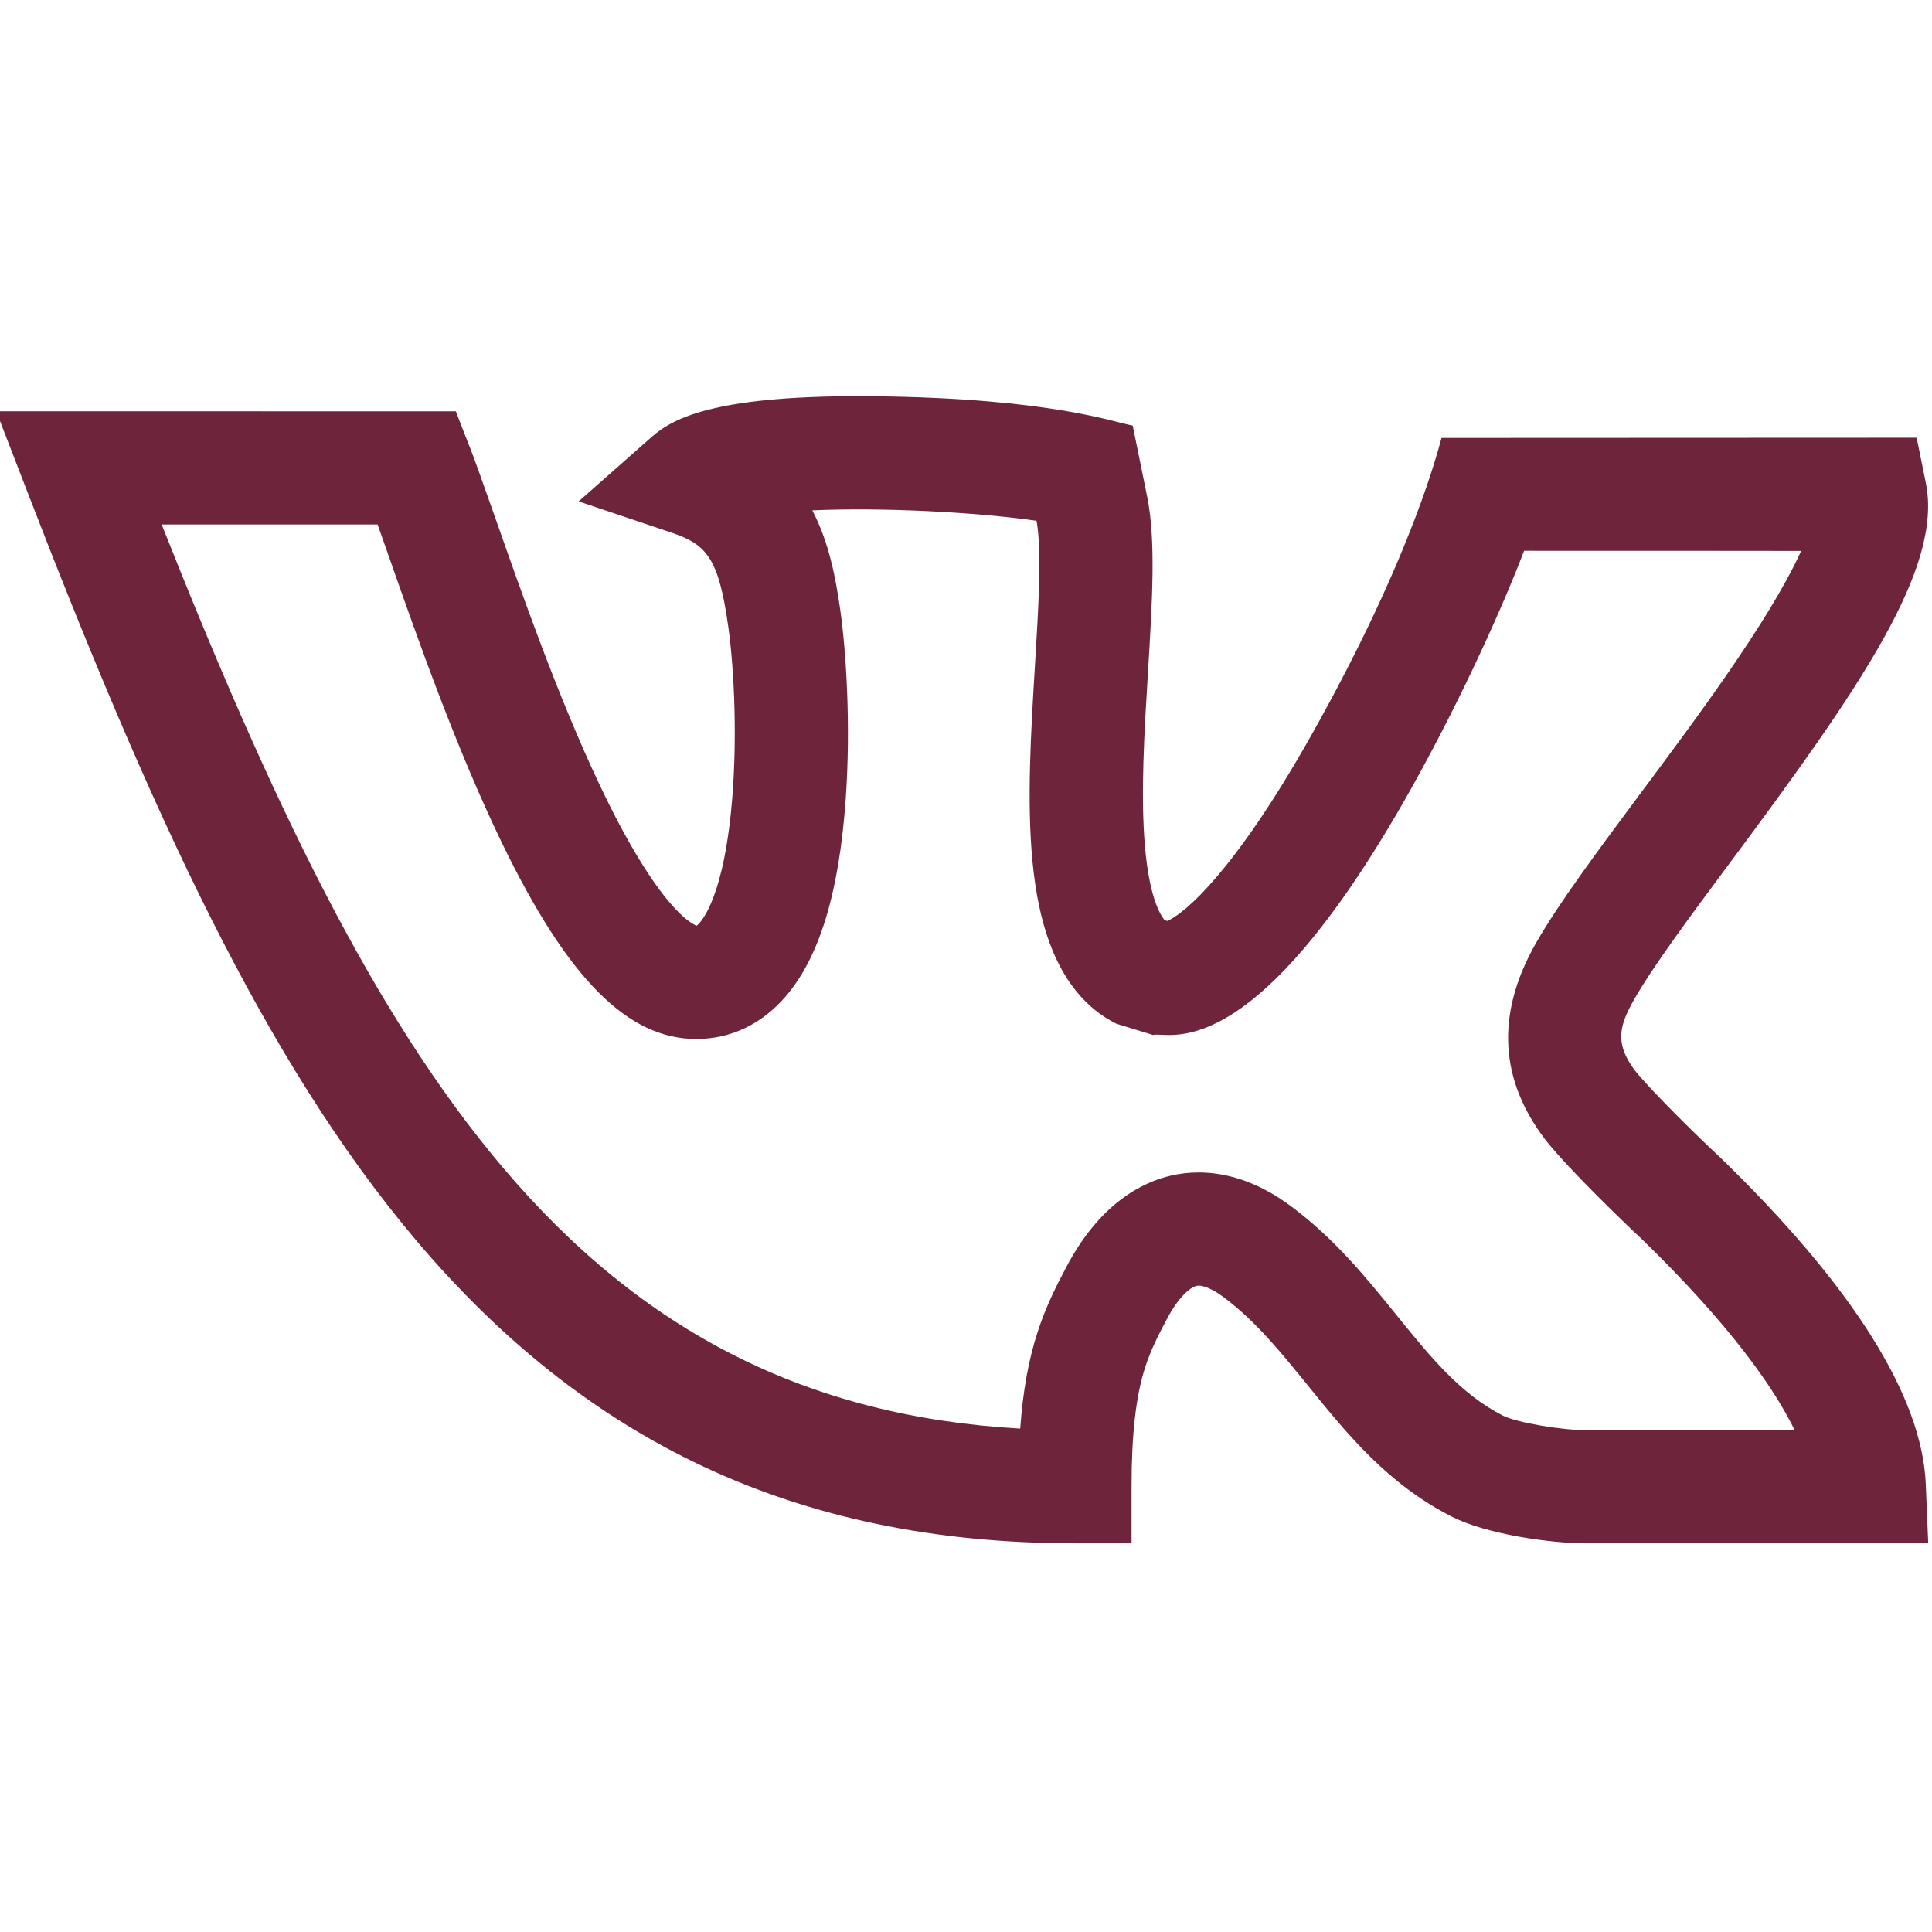
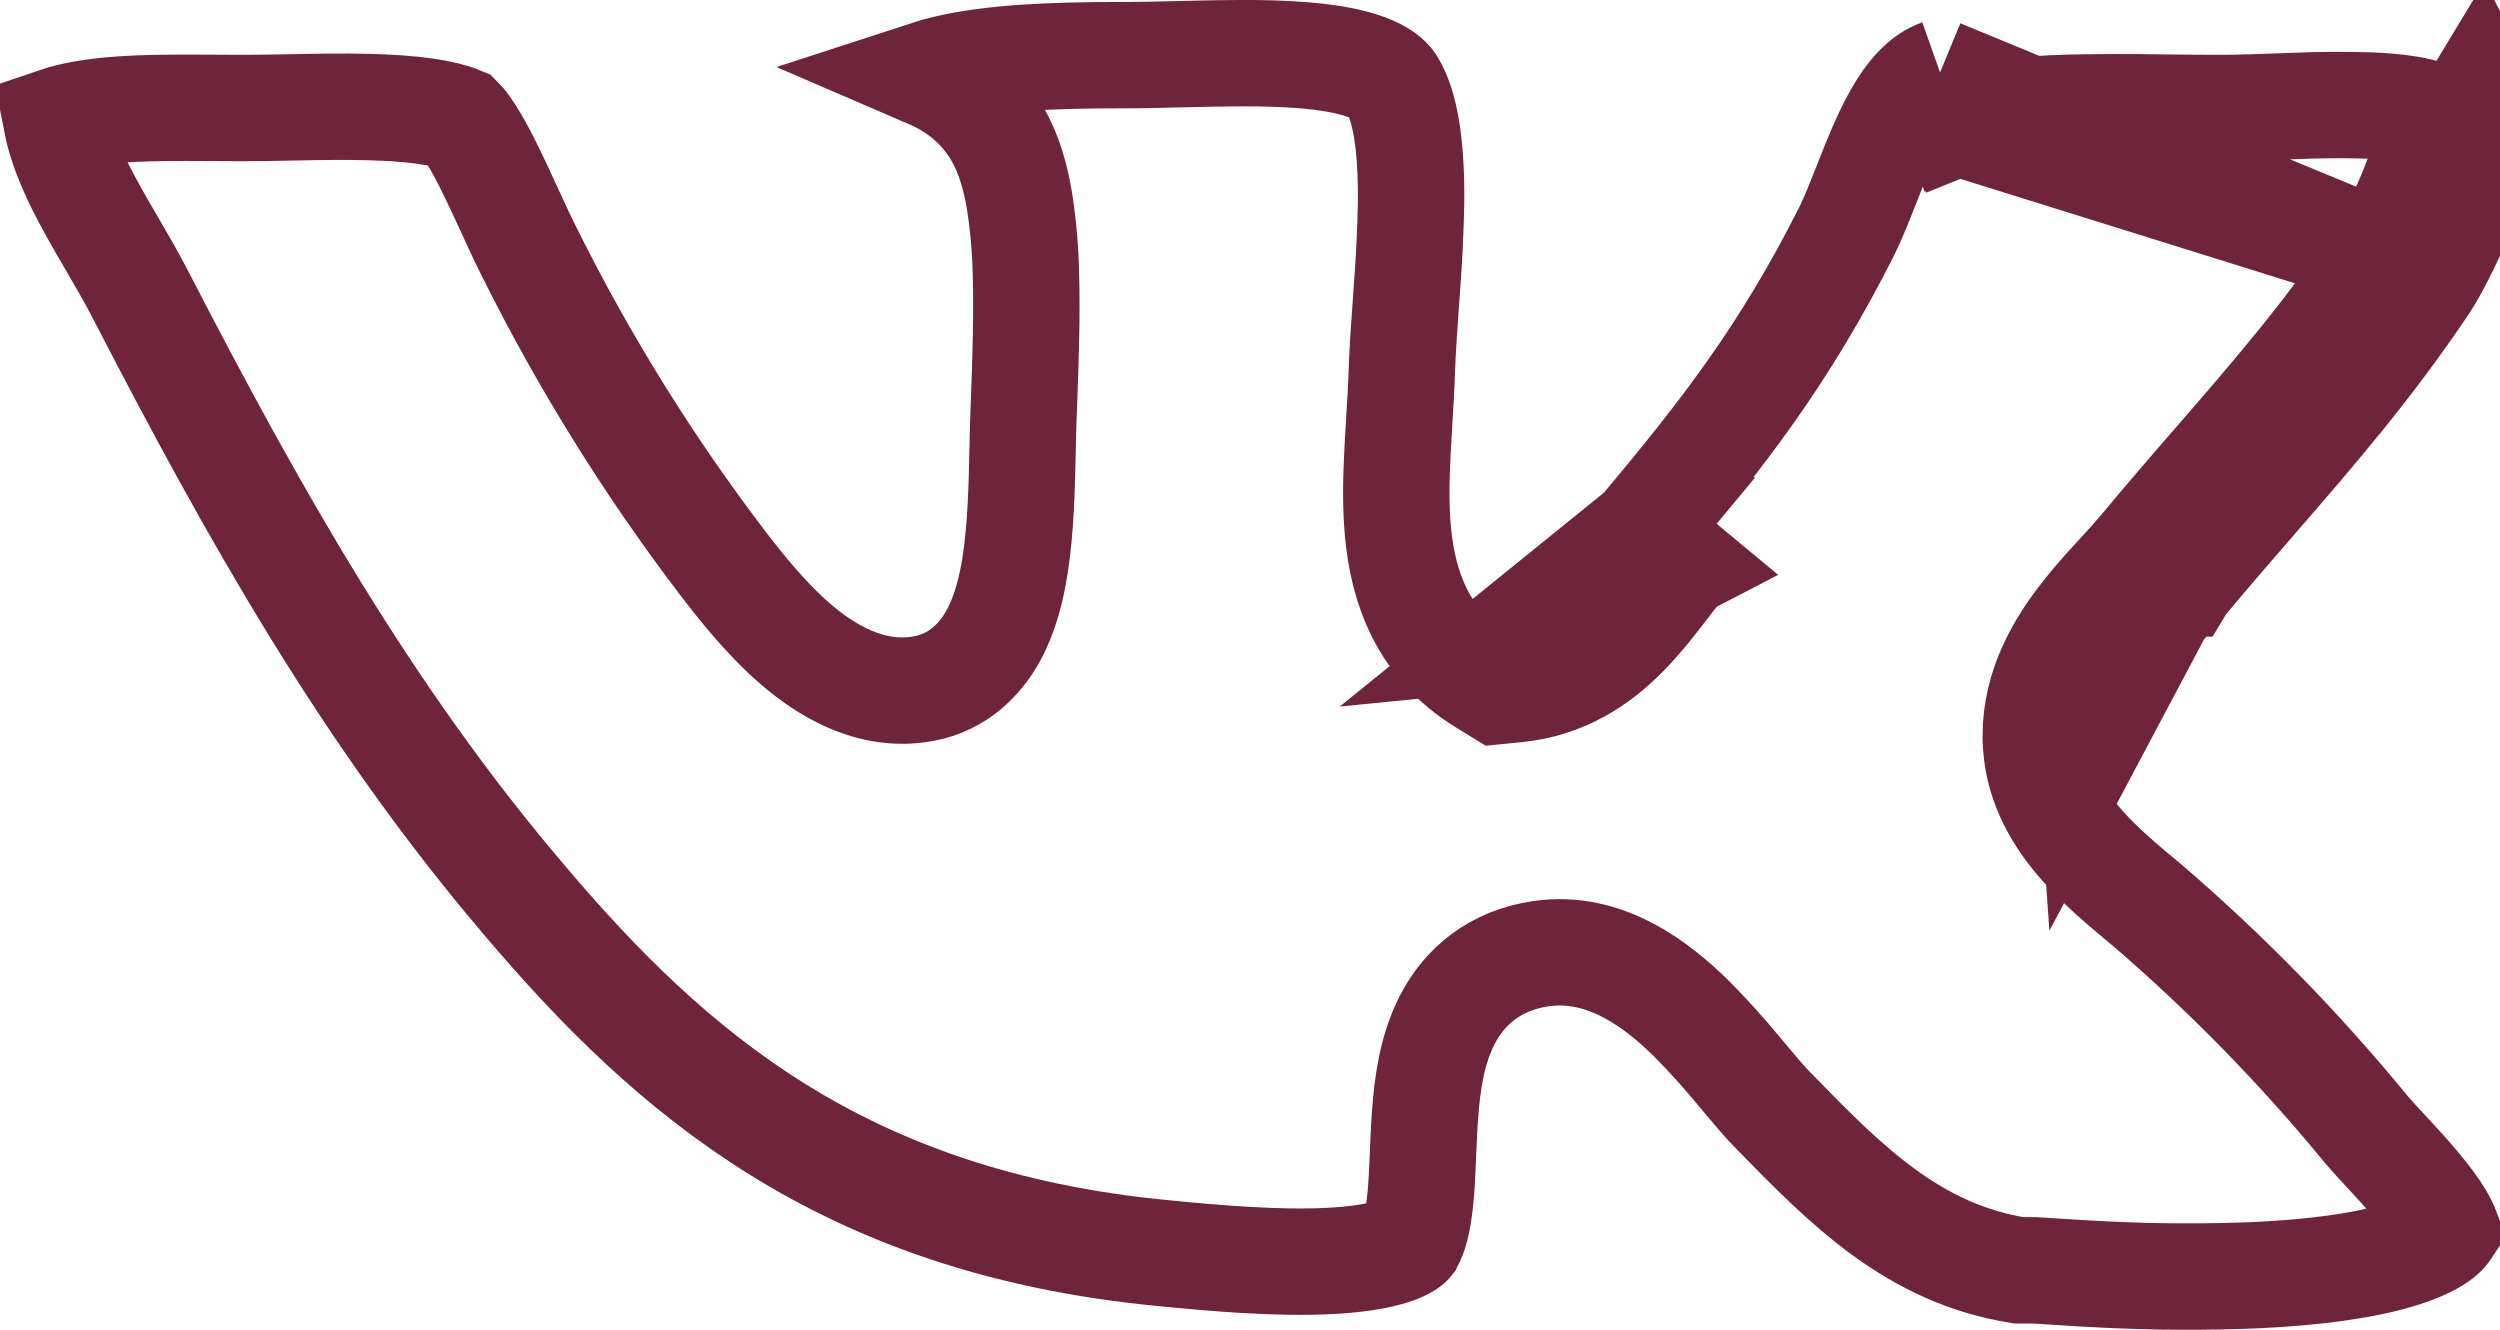
- <svg xmlns="http://www.w3.org/2000/svg" width="33" height="33" fill="#6E243B" viewBox="1 -104 511.999 511">
-   <path d="M456.738 202.102l-.277-.258c-4.371-4.035-17.762-17.067-22.277-22.762-5.301-7.105-4.079-11.762-.106-18.738 5.02-8.817 15.078-22.34 25.723-36.66 34.094-45.852 56.105-77.594 51.574-100.141L508.934 11.5l-125.91.055c-.442 1.187-7.012 30.05-34.739 79.199-20.105 35.637-33.293 46.832-37.937 48.808l-.72-.218c-1.51-1.867-4.151-6.906-5.237-19.895-1.133-13.605-.13-30.078.843-46.008 1.137-18.68 2.118-34.812-.23-46.355L301.18 8.28c-4.621-.738-21.54-7.265-68.676-7.761-40.809-.418-52.797 5.476-58.684 10.671l-19.472 17.184 24.613 8.281c9.367 3.153 12.476 6.79 15.027 24.817 1.664 11.75 2.535 31.496.739 49.125-2.582 25.277-8.774 29.98-9.094 30.23-1.067-.363-10.11-4.32-25.809-37.512-10.89-23.02-20.437-50.25-27.414-70.132-7.984-22.77-6.547-17.922-10.598-28.68L0 4.5l7.883 20.39c32.863 85.09 63.015 151.54 103.367 199.266 44.582 52.73 99.988 80.34 174.621 80.34h15v-15c0-14.023 1.16-24.121 3.649-31.777 1.52-4.664 3.539-8.52 5.66-12.563 3.148-5.953 6.226-8.504 7.906-8.883 1.523-.347 4.203.77 7.172 2.985 8.523 6.355 15.289 14.707 22.453 23.55 10.336 12.762 21.023 25.954 37.98 34.59 9.266 4.72 26.25 7.102 35.598 7.102l90.711-.004-.645-15.617c-.96-23.352-19.34-52.55-54.617-86.777zm-34.867 72.394h-.242c-6.445.106-18.746-2.008-22.324-3.828-11.274-5.742-19.153-15.473-28.282-26.738-8.011-9.895-16.296-20.125-27.832-28.723-9.328-6.957-17.8-8.992-24.527-8.992-2.687 0-5.102.324-7.172.793-7.808 1.758-18.976 7.375-27.855 24.168-2.504 4.777-5.344 10.187-7.645 17.265-2.41 7.407-3.91 15.637-4.625 25.649-56.242-3.195-100.129-25.445-137.207-69.3-34.472-40.778-61.594-97.813-90.316-170.302l57.226.008c.942 2.645 1.957 5.543 3.035 8.613 7.52 21.45 17.82 50.82 29.957 75.868 17.38 35.867 33.25 51.863 51.458 51.863 9.09 0 17.242-3.852 23.574-11.145 9.027-10.394 14.27-27.55 16.027-52.453 1.387-19.637.098-39.195-1.426-49.972-1.257-8.868-3.05-18.176-7.425-26.516 18.644-.84 43.609.488 59.425 2.758 1.438 7.828.5 23.215-.406 38.101-2.191 35.961-4.453 73.07 14.582 90.434 3.348 3.055 6.899 4.691 7 4.758l9.688 2.972c3.738-1.152 25.39 9.832 66.39-61.718 13.137-22.926 25.367-49.344 31.953-66.598 15.274-.031 67.309.027 73.422.035-8.66 19.059-29.183 46.242-42.597 64.285-11.696 15.727-21.793 29.309-27.72 39.715-11.007 19.332-9.155 36.563 2.31 51.762l.18.234c6.398 8.145 22.198 23.223 25.476 26.262 23.742 23.05 35.183 39.61 40.629 50.738h-54.73zm0 0" />
+ <svg xmlns="http://www.w3.org/2000/svg" width="47" height="25" fill="none">
+   <path d="M41.031 10.969c.462-.556.915-1.078 1.361-1.592 1.093-1.26 2.147-2.474 3.198-4.04.386-.58 1.465-2.842 1.052-3.644l-5.61 9.276zm0 0c-.124.15-.27.31-.423.476m.423-.476l-.423.476m4.151-6.663c-1.015 1.51-2.009 2.656-3.084 3.895a96.347 96.347 0 00-1.413 1.653h0a11.4 11.4 0 01-.378.425l-.148.161c-.206.225-.441.49-.657.78-.42.564-.865 1.355-.8 2.319.05.785.448 1.403.849 1.86.358.409.799.776 1.153 1.071l.103.086a33.918 33.918 0 014.083 4.178l.006.008.006.008c.11.128.254.284.396.437l.138.15c.194.21.388.428.559.643.174.22.3.406.373.554.027.053.04.09.048.111l-.004.006a.436.436 0 01-.097.103c-.129.104-.356.226-.711.34-.71.229-1.691.352-2.74.402a31.27 31.27 0 01-2.844-.01 41.397 41.397 0 01-.939-.054l-.153-.01-.116-.008a5.34 5.34 0 00-.148-.008h0-.289c-1.973-.318-3.222-1.573-4.621-3.01h0l-.007-.007c-.141-.142-.307-.34-.528-.603l-.099-.118a14.262 14.262 0 00-.897-.993c-.611-.602-1.608-1.406-2.84-1.22-.847.126-1.422.603-1.751 1.242-.292.564-.376 1.222-.416 1.757-.02.253-.03.512-.04.751 0 .025-.002.049-.003.072-.011.267-.022.509-.043.735-.043.48-.12.74-.2.87l-.001.002s-.064.081-.339.17c-.284.09-.68.151-1.172.176-.984.05-2.148-.05-3.153-.15h-.002c-5.994-.581-9.22-3.38-11.96-6.608l-.002-.003C6.913 13.473 4.764 9.651 2.642 5.541l-.001-.002c-.173-.334-.366-.664-.545-.972l-.048-.083a17.96 17.96 0 01-.54-.976c-.215-.432-.372-.837-.451-1.24.271-.092.62-.158 1.06-.197.58-.05 1.2-.047 1.87-.043.187.001.377.003.572.003.308 0 .613-.006.92-.012.483-.01.969-.019 1.474-.006.793.021 1.371.1 1.7.237.017.017.057.059.117.143.111.157.238.376.378.652.138.273.275.57.416.875l.016.035c.13.285.267.581.399.839a36.399 36.399 0 003.604 5.787h0l.003.005c.302.391.787 1.016 1.361 1.514.537.464 1.399 1.036 2.419.846.65-.12 1.063-.554 1.303-.986.228-.411.345-.892.413-1.325.112-.702.13-1.528.143-2.193l.01-.424.018-.5c.027-.742.057-1.582.035-2.35a10.271 10.271 0 00-.122-1.393c-.07-.422-.191-.878-.419-1.264-.36-.612-.864-.927-1.32-1.123.107-.035.223-.067.35-.097.85-.202 1.953-.254 3.265-.254.414 0 .82-.01 1.219-.02.76-.018 1.49-.035 2.187.017.511.038.92.111 1.225.222.295.107.428.225.49.318.258.414.377 1.172.365 2.252a28.17 28.17 0 01-.077 1.585l-.019.268c-.031.439-.063.88-.077 1.279v.004c-.01.32-.03.624-.048.937-.011.18-.022.362-.032.554-.026.497-.041 1.023.005 1.529.093 1.04.459 2.127 1.6 2.832l.288.177.336-.033c.904-.088 1.55-.536 2.028-1.016.233-.233.436-.483.611-.707l.17-.22c.11-.143.209-.27.316-.4l.002-.001-.77-.639M44.76 4.782l-8.287-3.42m8.287 3.42c.14-.21.471-.844.716-1.523.121-.336.206-.643.242-.885.014-.092.017-.157.018-.2a1.108 1.108 0 00-.14-.051c-.238-.073-.587-.12-1.038-.139a19.52 19.52 0 00-1.418.008l-.329.012c-.374.013-.75.027-1.077.027-.369 0-.724-.004-1.07-.008a44.333 44.333 0 00-1.762.003c-.873.025-1.571.104-2.087.276m7.945 2.48l-7.945-2.48m-5.953 7.673c1.524-1.819 2.681-3.296 3.858-5.632.125-.255.245-.559.37-.875.351-.892.74-1.878 1.383-2.106m-5.61 8.613c-.12.144-.237.295-.353.446-.553.717-1.114 1.445-2.103 1.542l2.455-1.988zm5.61-8.613l.323.947a2.29 2.29 0 01.019-.007m-.342-.94l.334.942.01-.004-.002.002m3.794 9.143c-.636.69-1.4 1.521-1.33 2.506l1.33-2.506z" stroke="#6E243B" stroke-width="2" />
</svg>
